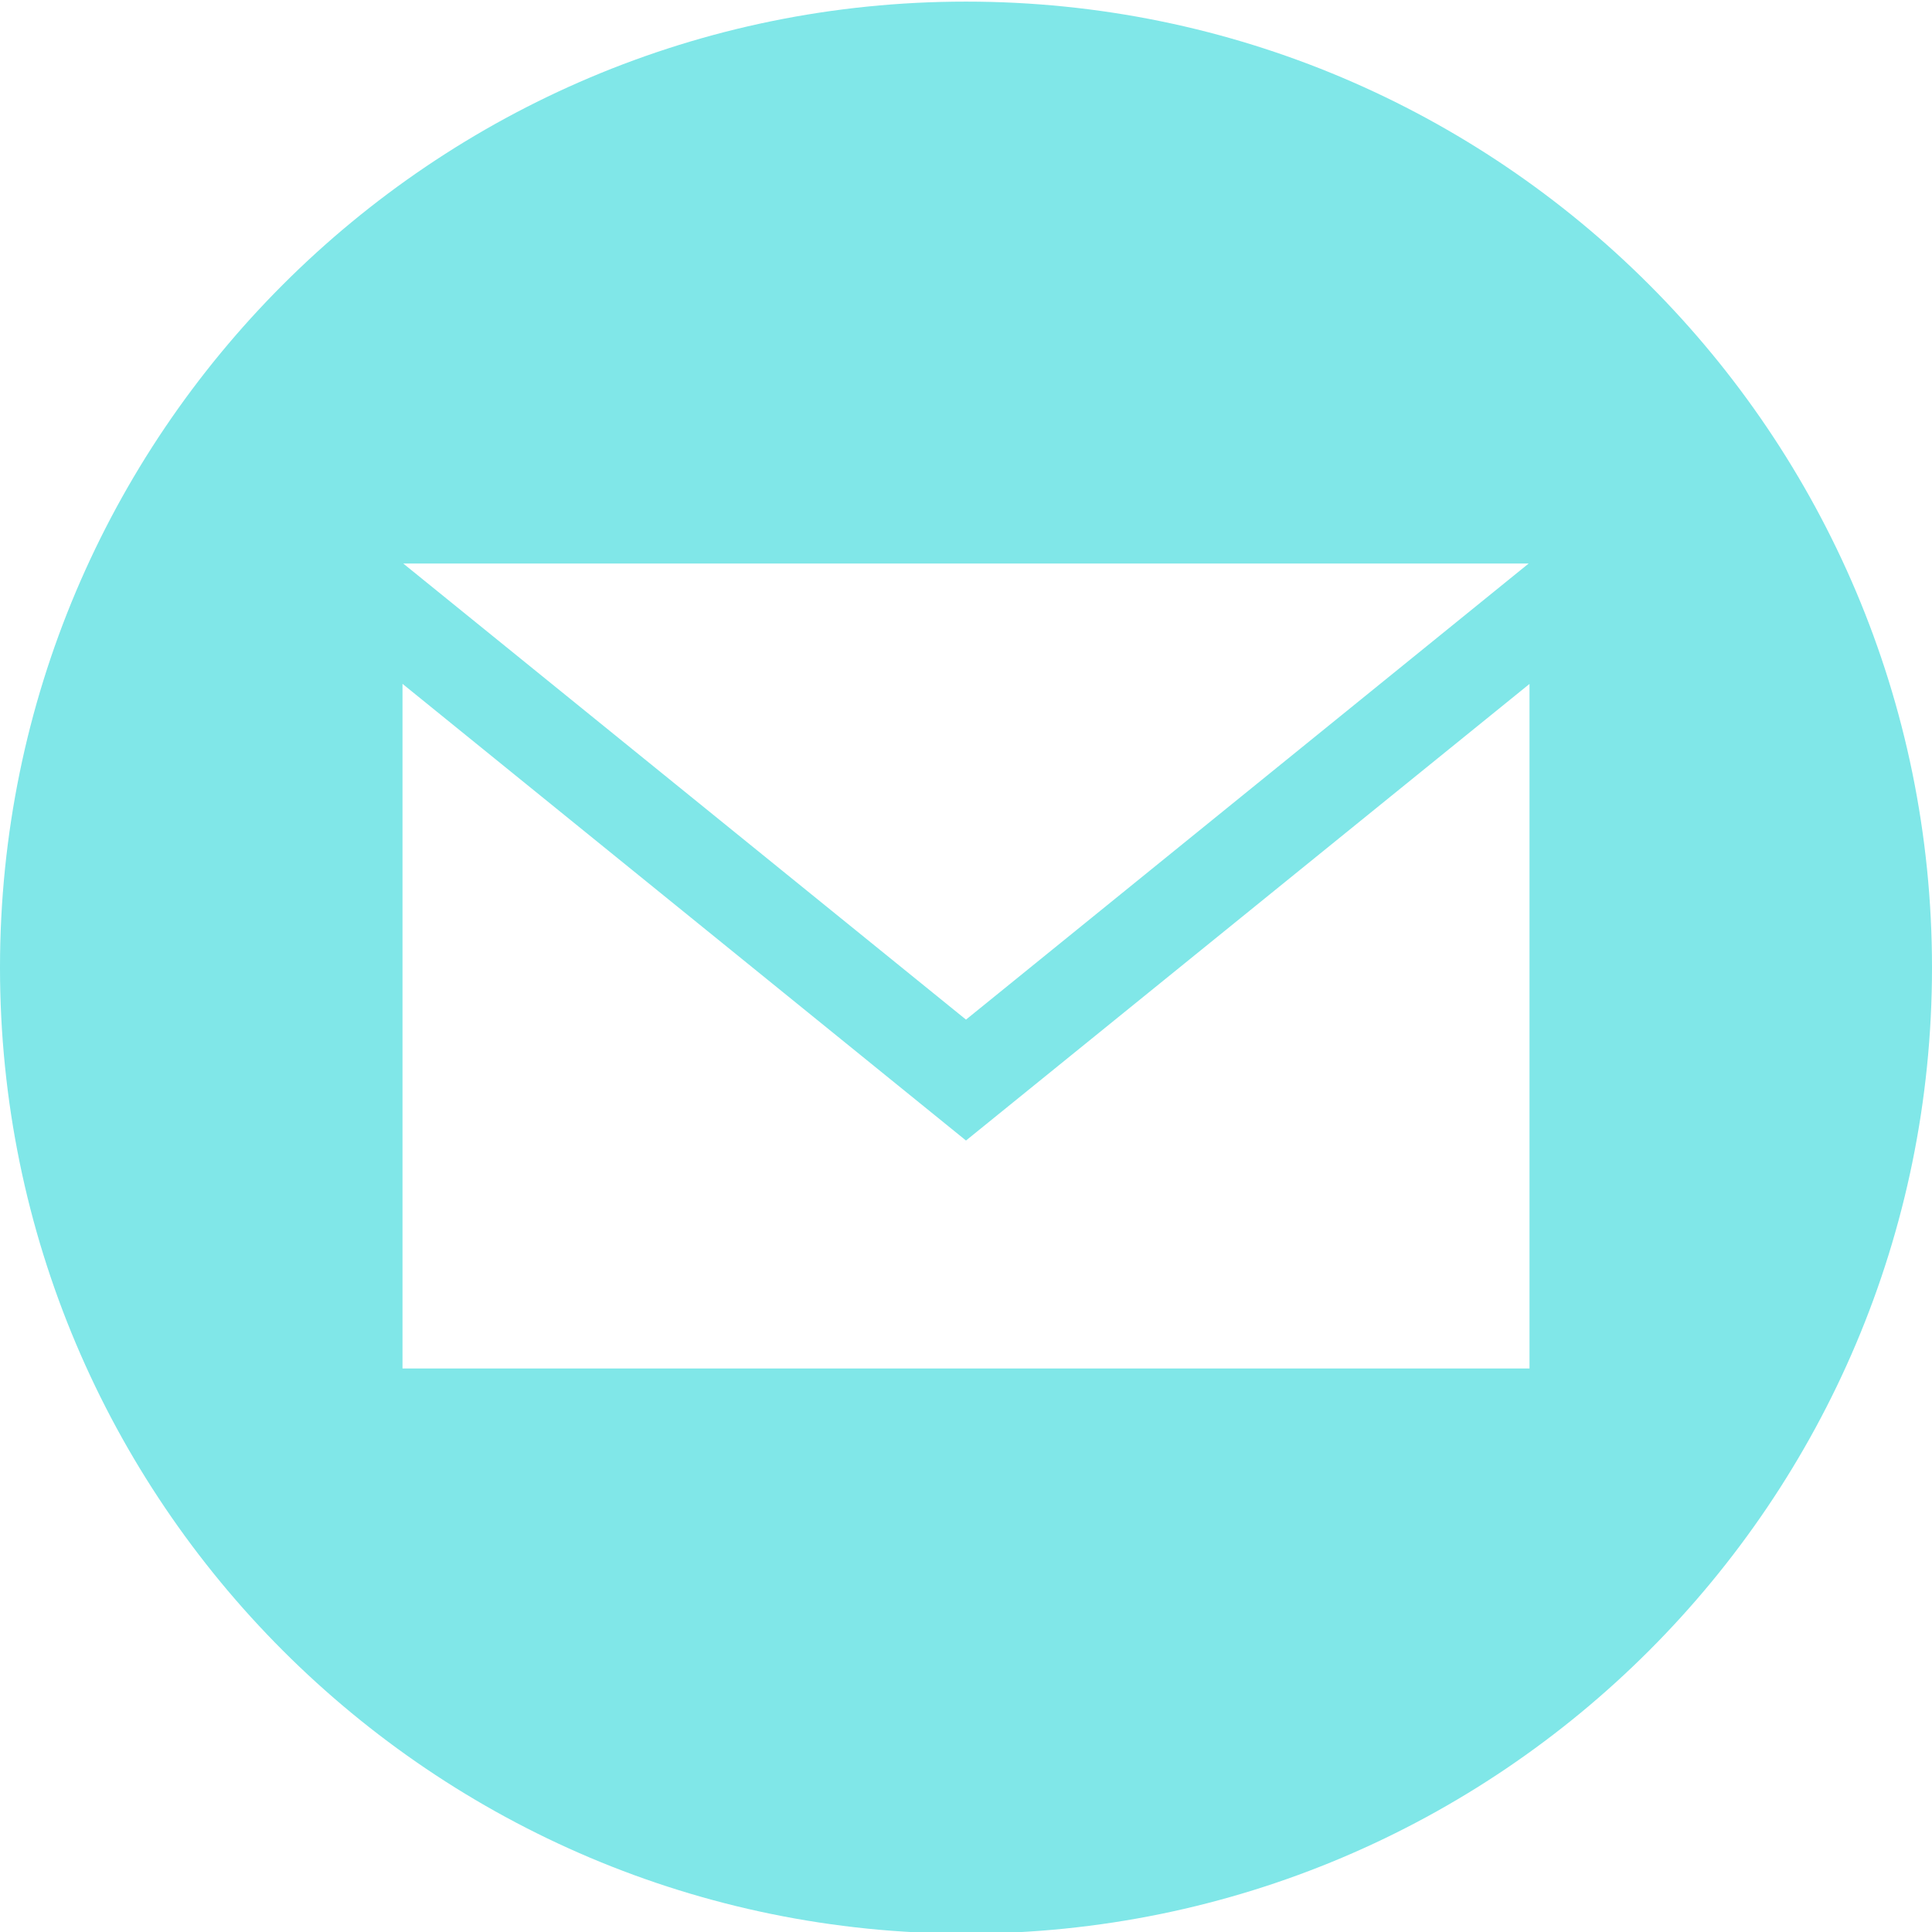
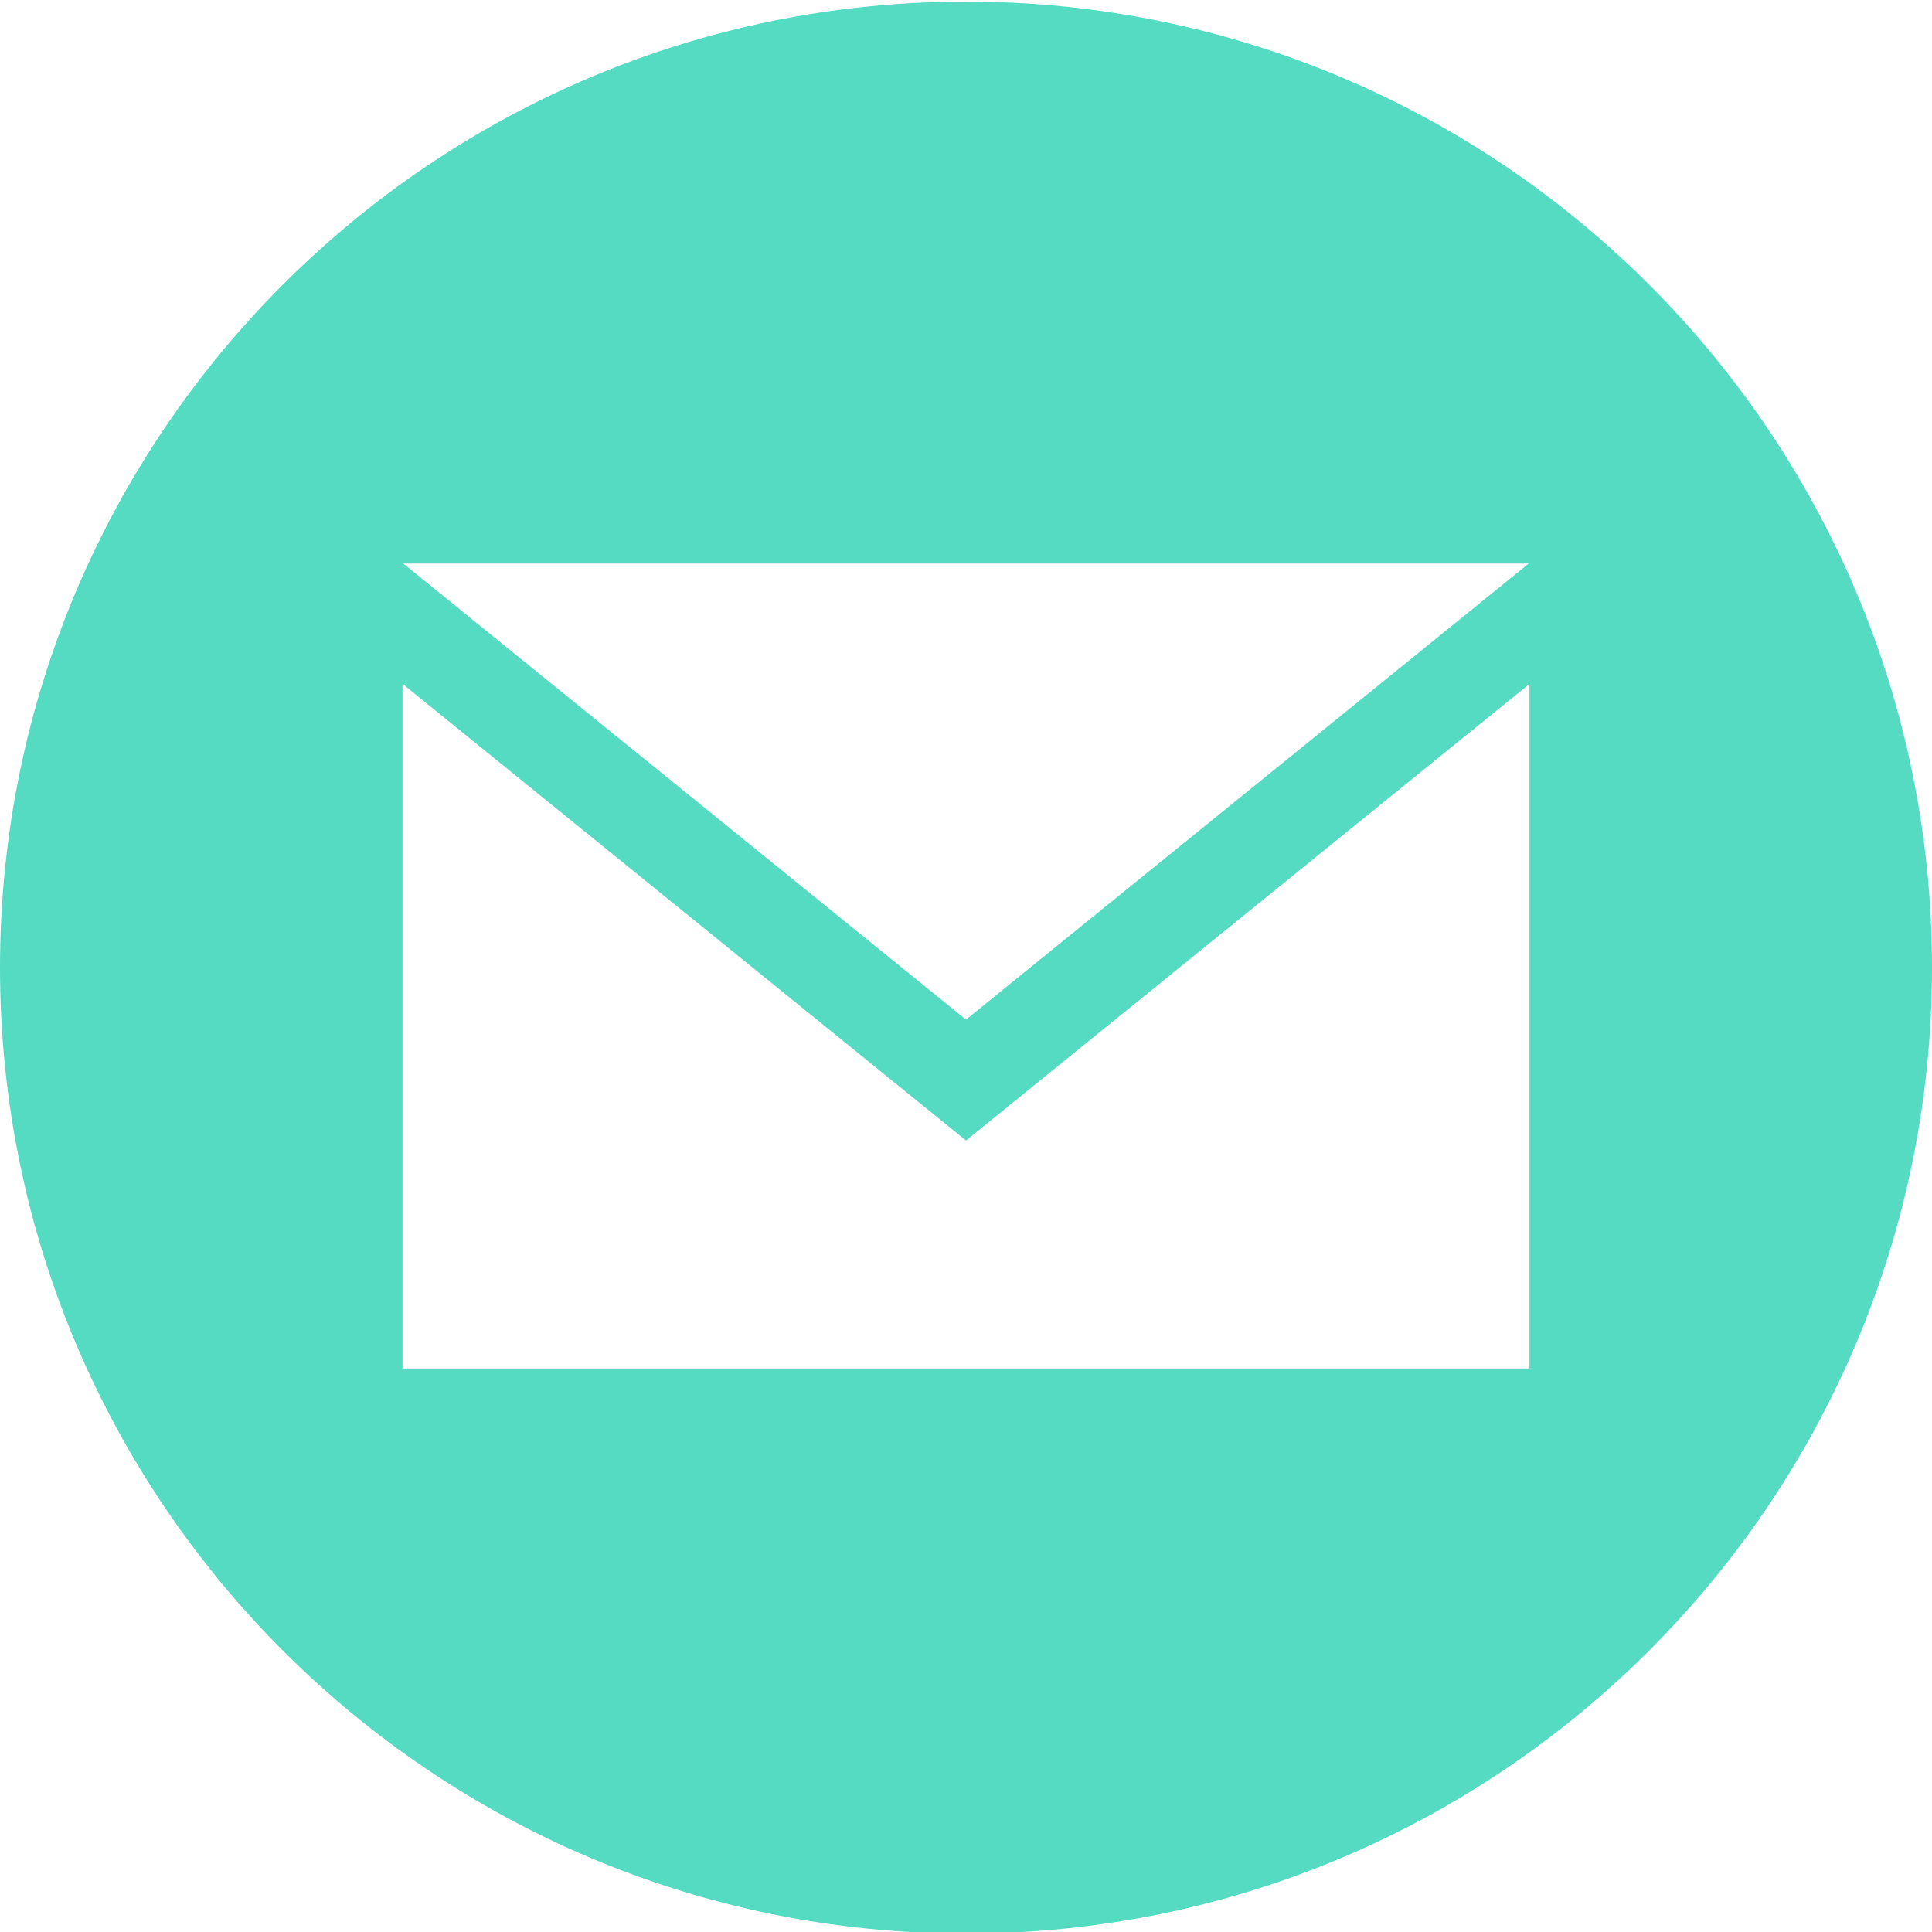
<svg xmlns="http://www.w3.org/2000/svg" width="24" height="24" viewBox="0 0 24 24">
-   <path d="M12 .02c-6.627 0-12 5.373-12 12s5.373 12 12 12 12-5.373 12-12-5.373-12-12-12zm6.99 6.98l-6.99 5.666-6.991-5.666h13.981zm.01 10h-14v-8.505l7 5.673 7-5.672v8.504z" fill="#80E7E8" />
+   <path d="M12 .02c-6.627 0-12 5.373-12 12s5.373 12 12 12 12-5.373 12-12-5.373-12-12-12zm6.99 6.98l-6.99 5.666-6.991-5.666h13.981zm.01 10h-14v-8.505l7 5.673 7-5.672v8.504z" fill="#54dbc2" />
</svg>
